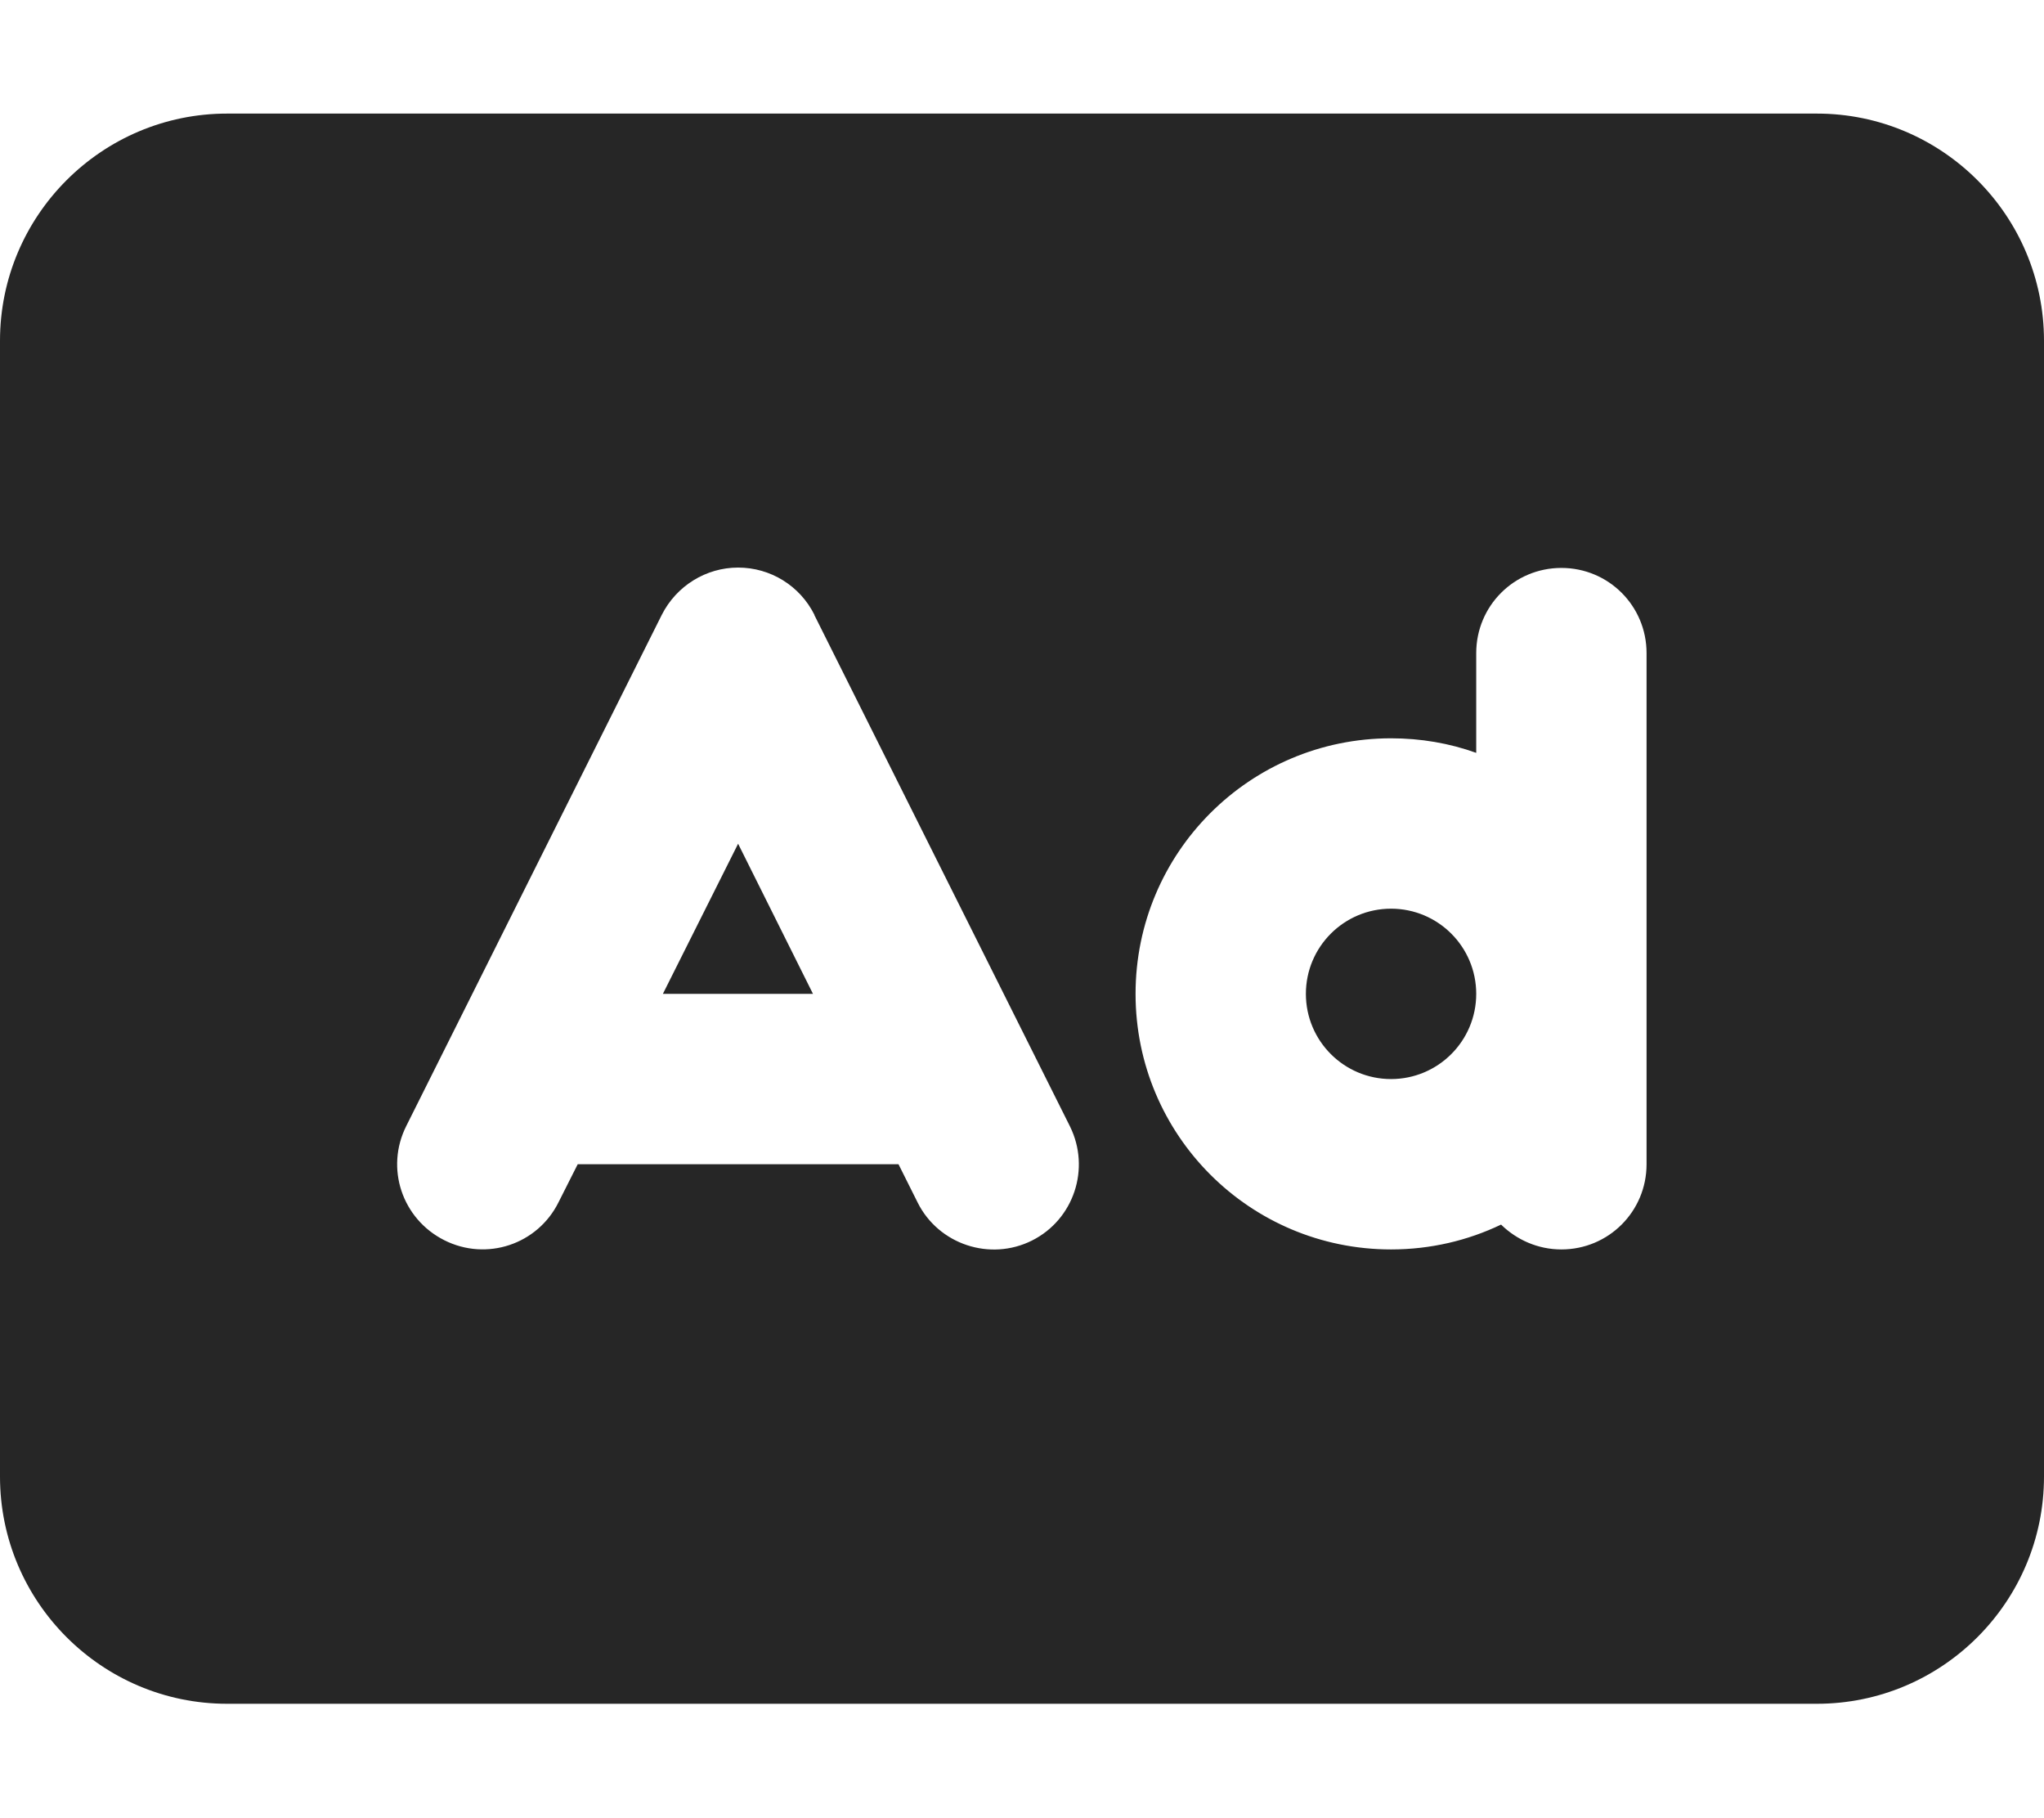
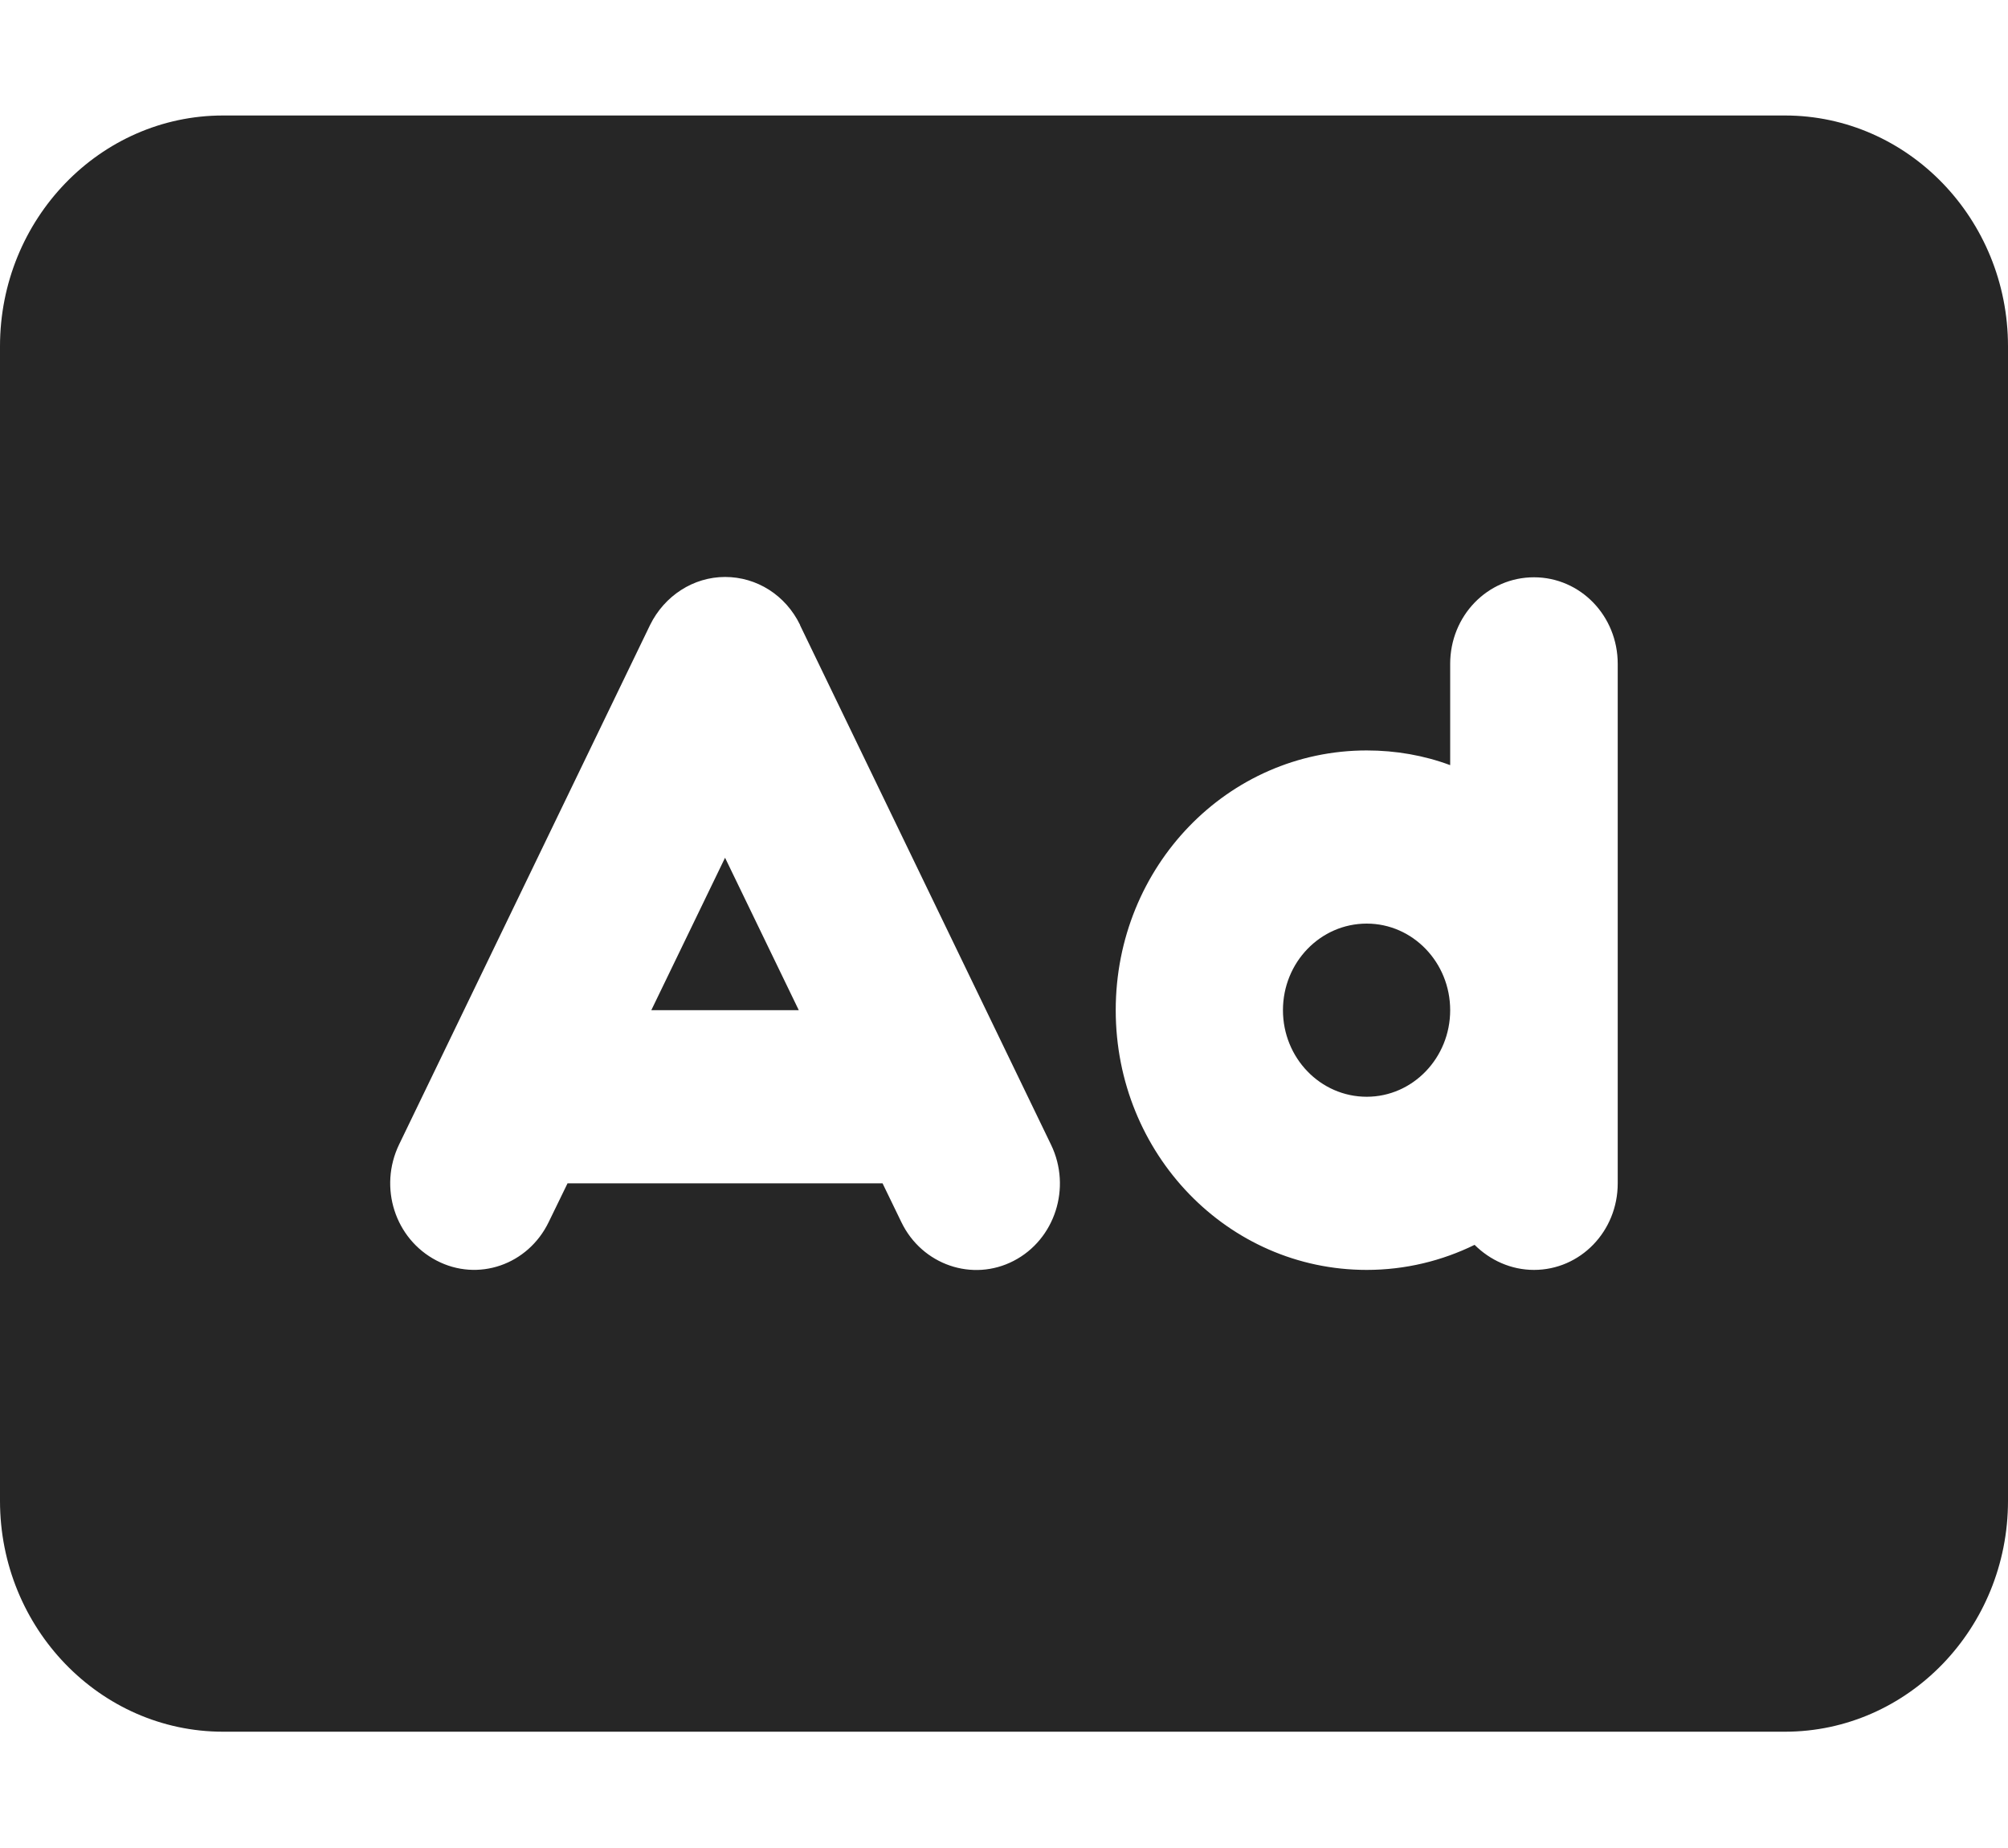
- <svg xmlns="http://www.w3.org/2000/svg" viewBox="0 0 576 512">
-   <path fill="#262626" d="M64 32C28.7 32 0 60.7 0 96V416c0 35.3 28.7 64 64 64H512c35.3 0 64-28.7 64-64V96c0-35.3-28.7-64-64-64H64zM229.5 173.3l72 144c5.9 11.9 1.1 26.3-10.7 32.2s-26.3 1.1-32.2-10.7L253.2 328H162.8l-5.4 10.7c-5.9 11.9-20.3 16.7-32.2 10.7s-16.7-20.3-10.7-32.2l72-144c4.1-8.1 12.4-13.3 21.5-13.3s17.4 5.1 21.5 13.3zM208 237.7L186.8 280h42.3L208 237.7zM392 256a24 24 0 1 0 0 48 24 24 0 1 0 0-48zm24-43.9V184c0-13.3 10.7-24 24-24s24 10.7 24 24v96 48c0 13.3-10.7 24-24 24c-6.6 0-12.6-2.7-17-7c-9.4 4.5-19.9 7-31 7c-39.8 0-72-32.2-72-72s32.2-72 72-72c8.4 0 16.5 1.4 24 4.1z" />
+ <svg xmlns="http://www.w3.org/2000/svg" width="26px" height="px" viewBox="0 0 25 23" version="1.1">
+   <g id="surface1">
+     <path style=" stroke:none;fill-rule:nonzero;fill:#262626;fill-opacity:1;" d="M 2.777 1.438 C 1.246 1.438 0 2.727 0 4.312 L 0 18.688 C 0 20.273 1.246 21.562 2.777 21.562 L 22.223 21.562 C 23.754 21.562 25 20.273 25 18.688 L 25 4.312 C 25 2.727 23.754 1.438 22.223 1.438 Z M 9.961 7.785 L 13.086 14.254 C 13.344 14.789 13.133 15.434 12.621 15.699 C 12.109 15.965 11.48 15.75 11.223 15.219 L 10.988 14.734 L 7.066 14.734 L 6.832 15.215 C 6.574 15.75 5.949 15.965 5.434 15.695 C 4.918 15.426 4.711 14.785 4.969 14.25 L 8.094 7.781 C 8.273 7.418 8.633 7.184 9.027 7.184 C 9.422 7.184 9.781 7.41 9.961 7.781 Z M 9.027 10.68 L 8.109 12.578 L 9.945 12.578 Z M 17.016 11.5 C 16.438 11.5 15.973 11.984 15.973 12.578 C 15.973 13.172 16.438 13.656 17.016 13.656 C 17.59 13.656 18.055 13.172 18.055 12.578 C 18.055 11.984 17.59 11.5 17.016 11.5 Z M 18.055 9.527 L 18.055 8.266 C 18.055 7.668 18.52 7.188 19.098 7.188 C 19.676 7.188 20.141 7.668 20.141 8.266 L 20.141 14.734 C 20.141 15.332 19.676 15.812 19.098 15.812 C 18.812 15.812 18.551 15.691 18.359 15.5 C 17.953 15.699 17.496 15.812 17.016 15.812 C 15.285 15.812 13.891 14.367 13.891 12.578 C 13.891 10.789 15.285 9.344 17.016 9.344 C 17.379 9.344 17.73 9.406 18.055 9.527 Z M 18.055 9.527 " />
+   </g>
</svg>
